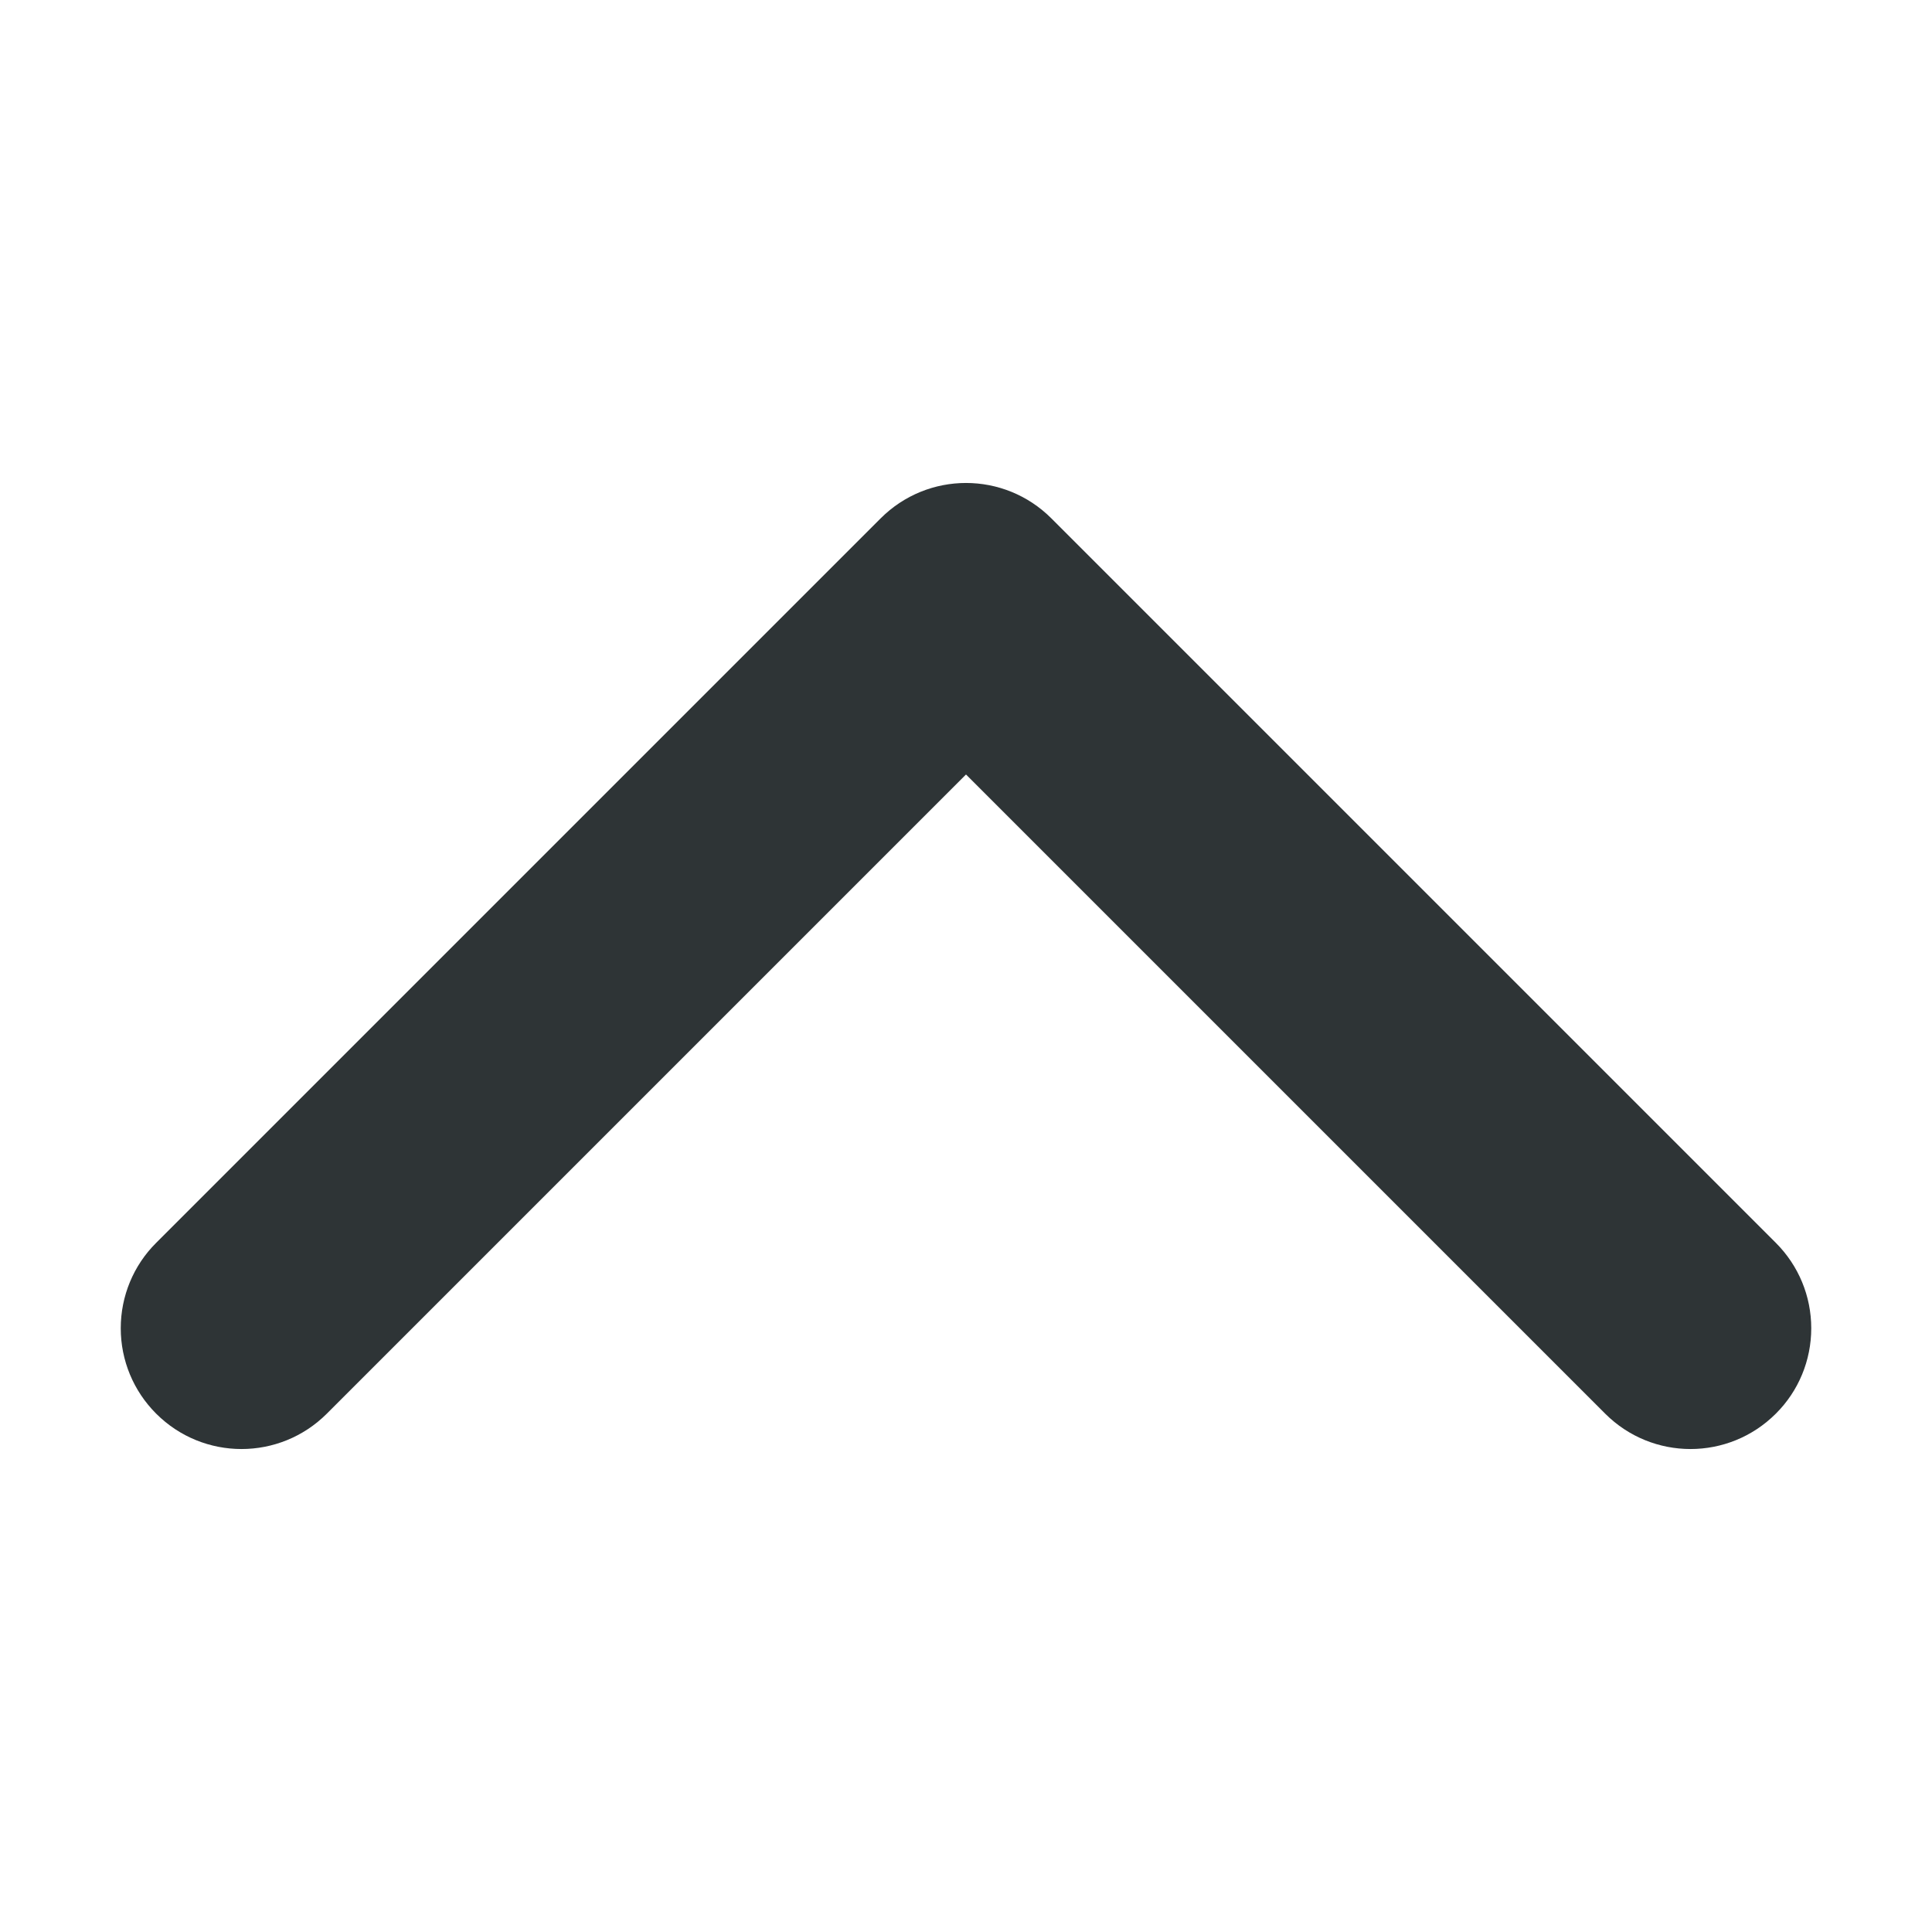
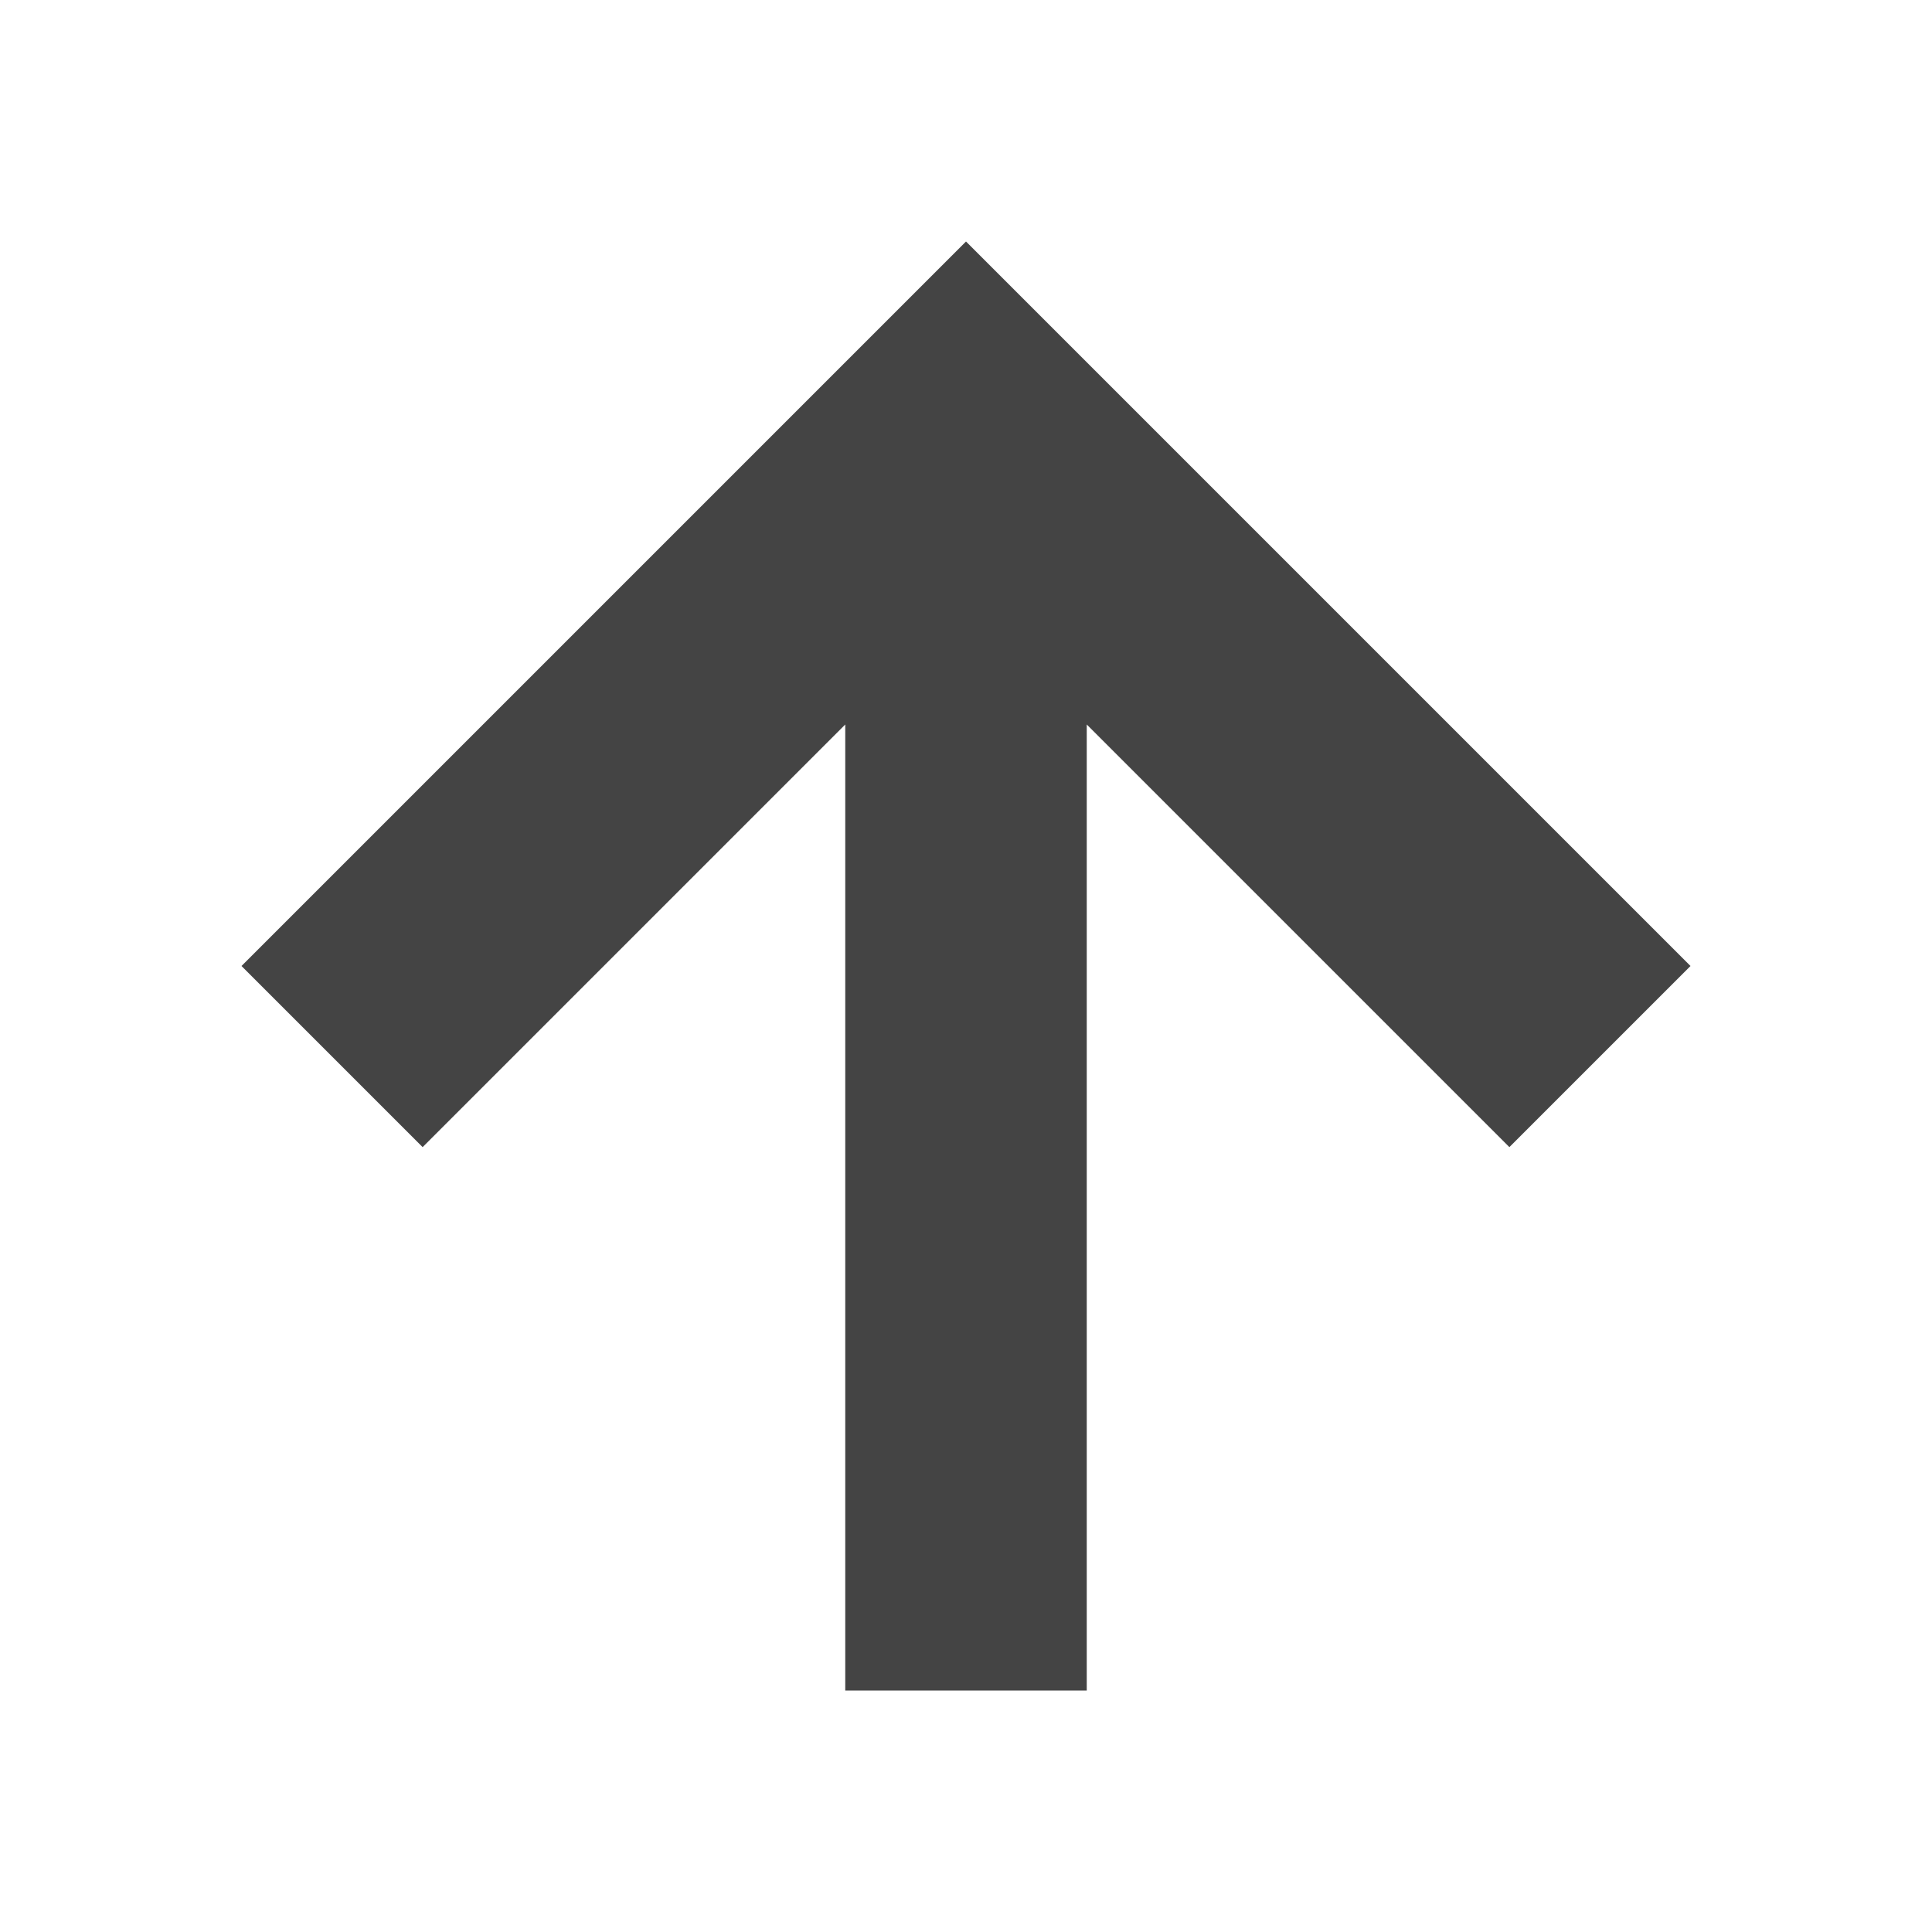
- <svg xmlns="http://www.w3.org/2000/svg" height="16px" viewBox="0 0 16 16" width="16px">
-   <path d="m 1 11 c 0 -0.266 0.105 -0.52 0.293 -0.707 l 6 -6 c 0.391 -0.391 1.023 -0.391 1.414 0 l 6 6 c 0.188 0.188 0.293 0.441 0.293 0.707 s -0.105 0.52 -0.293 0.707 c -0.391 0.391 -1.023 0.391 -1.414 0 l -5.293 -5.293 l -5.293 5.293 c -0.391 0.391 -1.023 0.391 -1.414 0 c -0.188 -0.188 -0.293 -0.441 -0.293 -0.707 z m 0 0" fill="#2e3436" />
+ <svg xmlns="http://www.w3.org/2000/svg" width="16" height="16" version="1.1">
+   <defs>
+     <style id="current-color-scheme" type="text/css">
+    .ColorScheme-Text { color:#444444; } .ColorScheme-Highlight { color:#4285f4; } .ColorScheme-NeutralText { color:#ff9800; } .ColorScheme-PositiveText { color:#4caf50; } .ColorScheme-NegativeText { color:#f44336; }
+   </style>
+   </defs>
+   <path style="fill:currentColor" class="ColorScheme-Text" d="M 7,14 V 6 L 3.5,9.5 2,8 8,2 14,8 12.5,9.5 9,6 V 14 Z" />
</svg>
